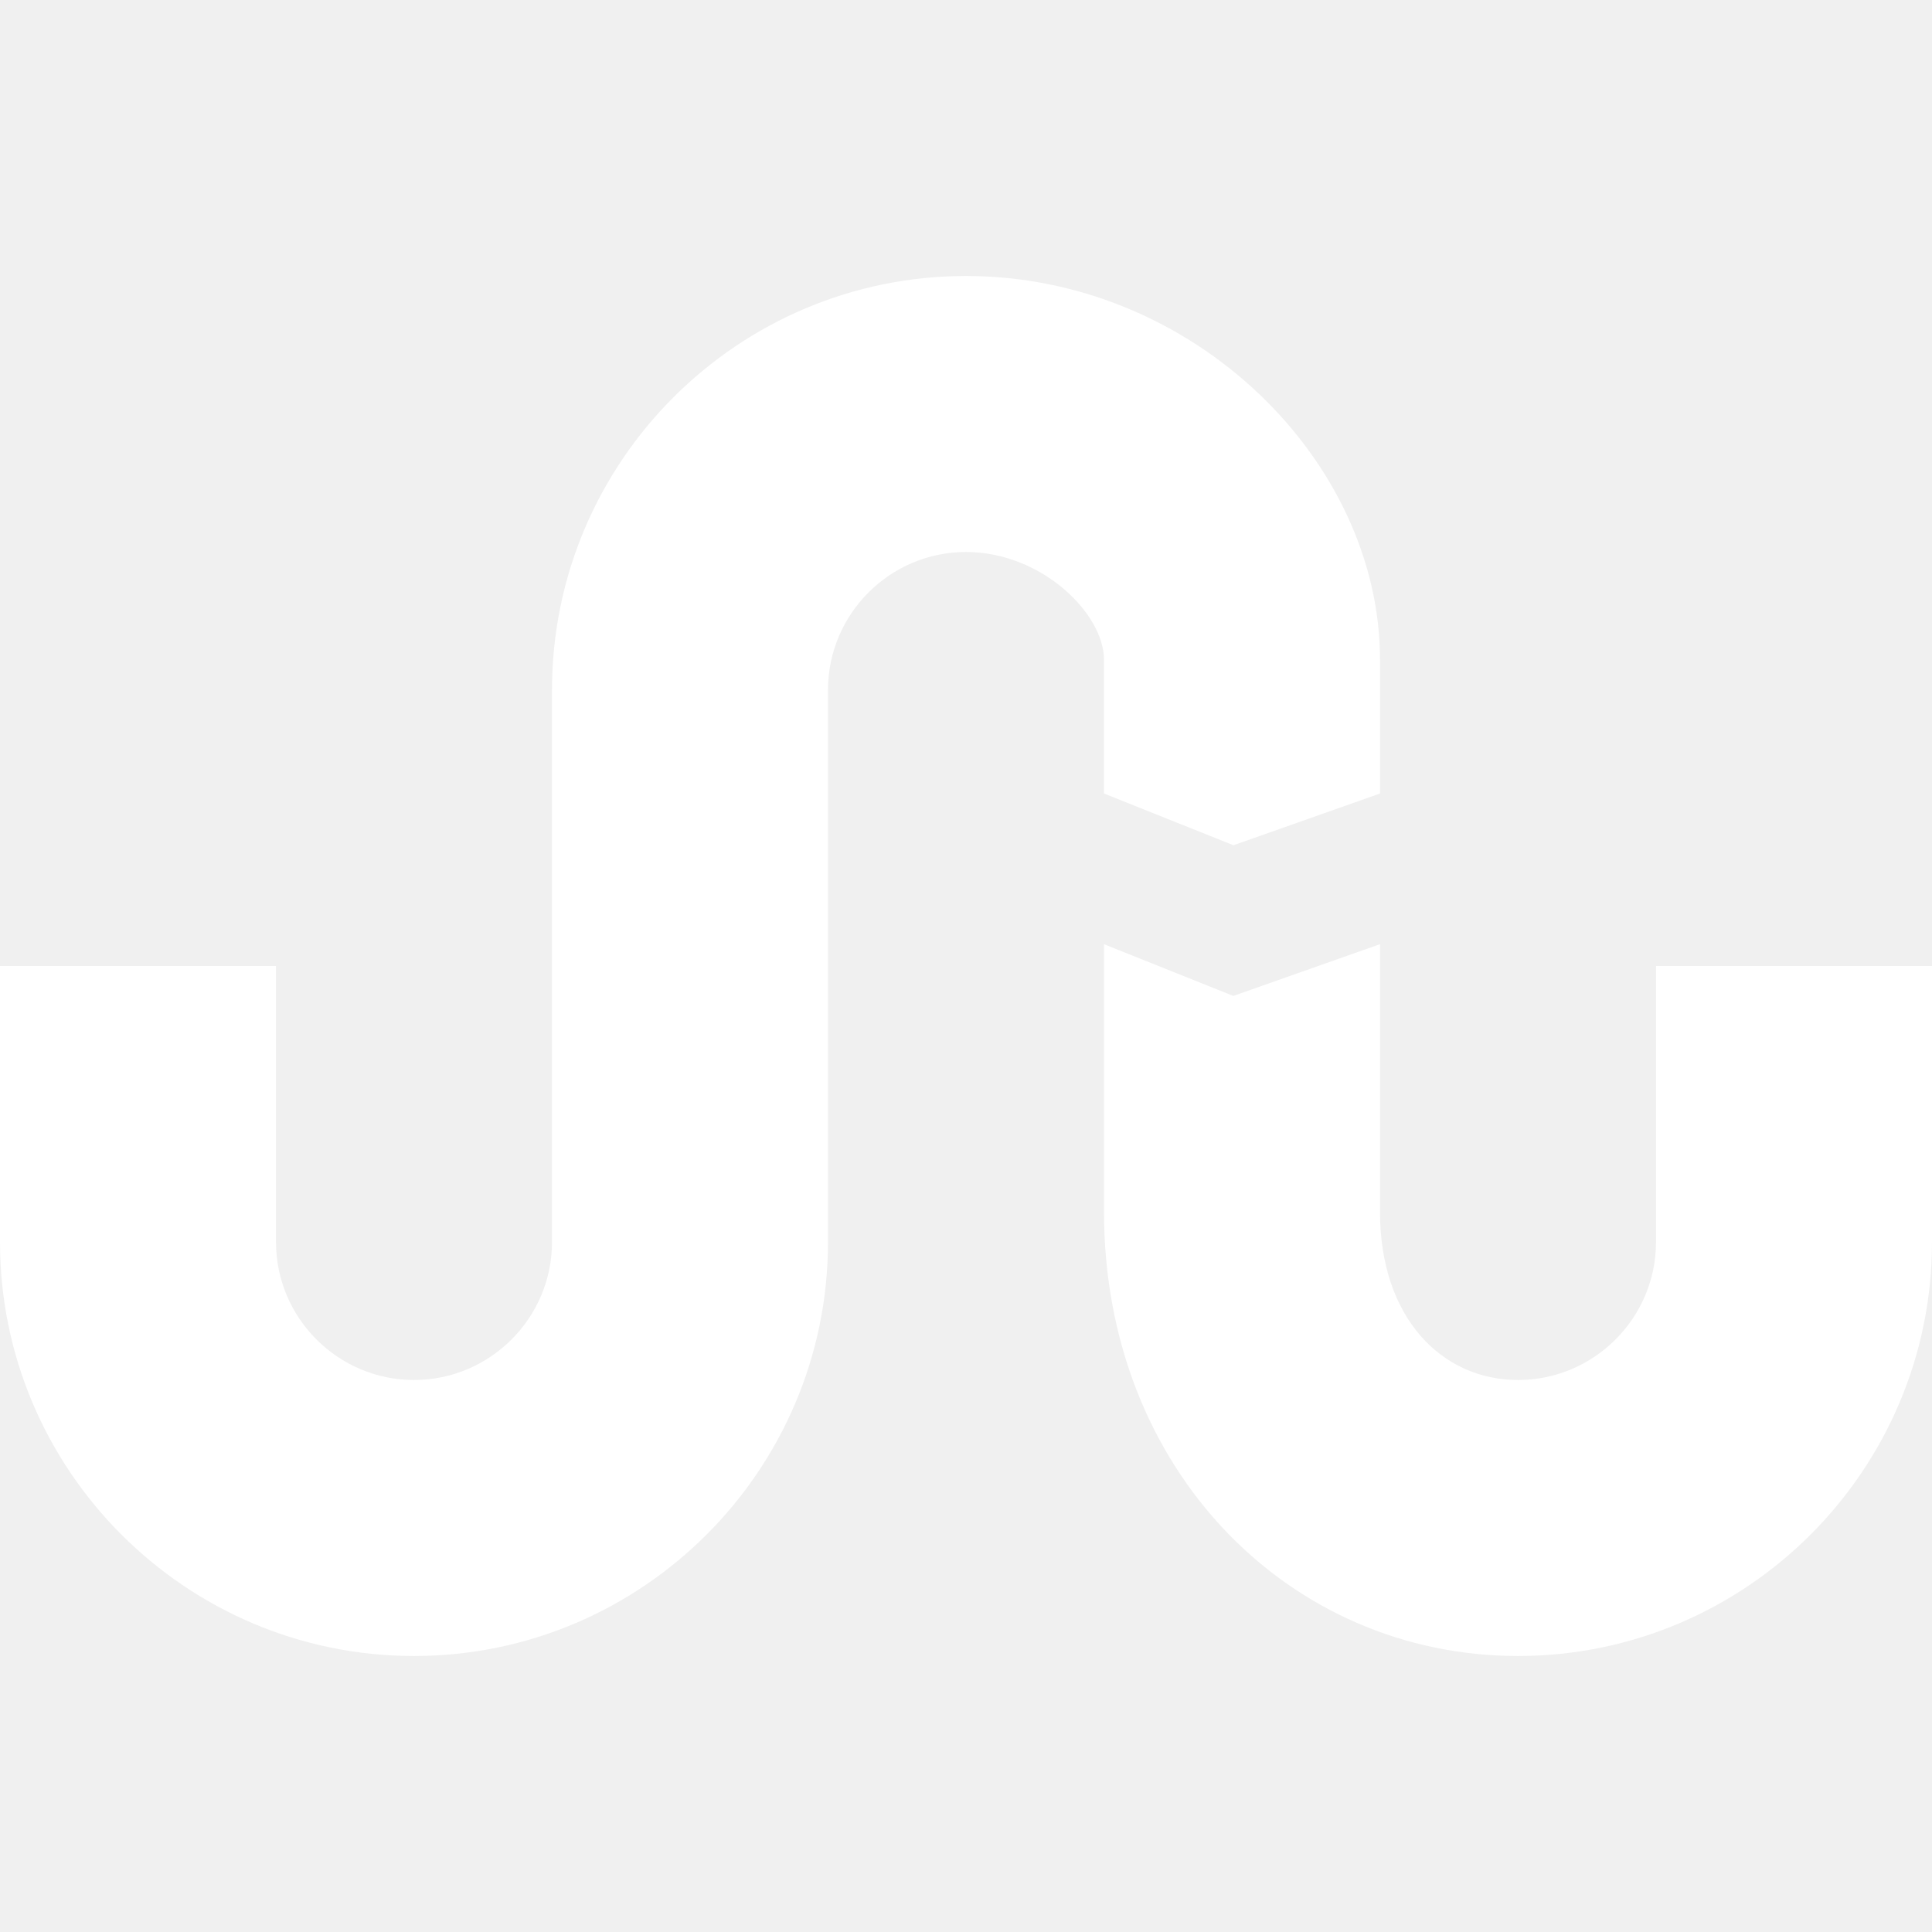
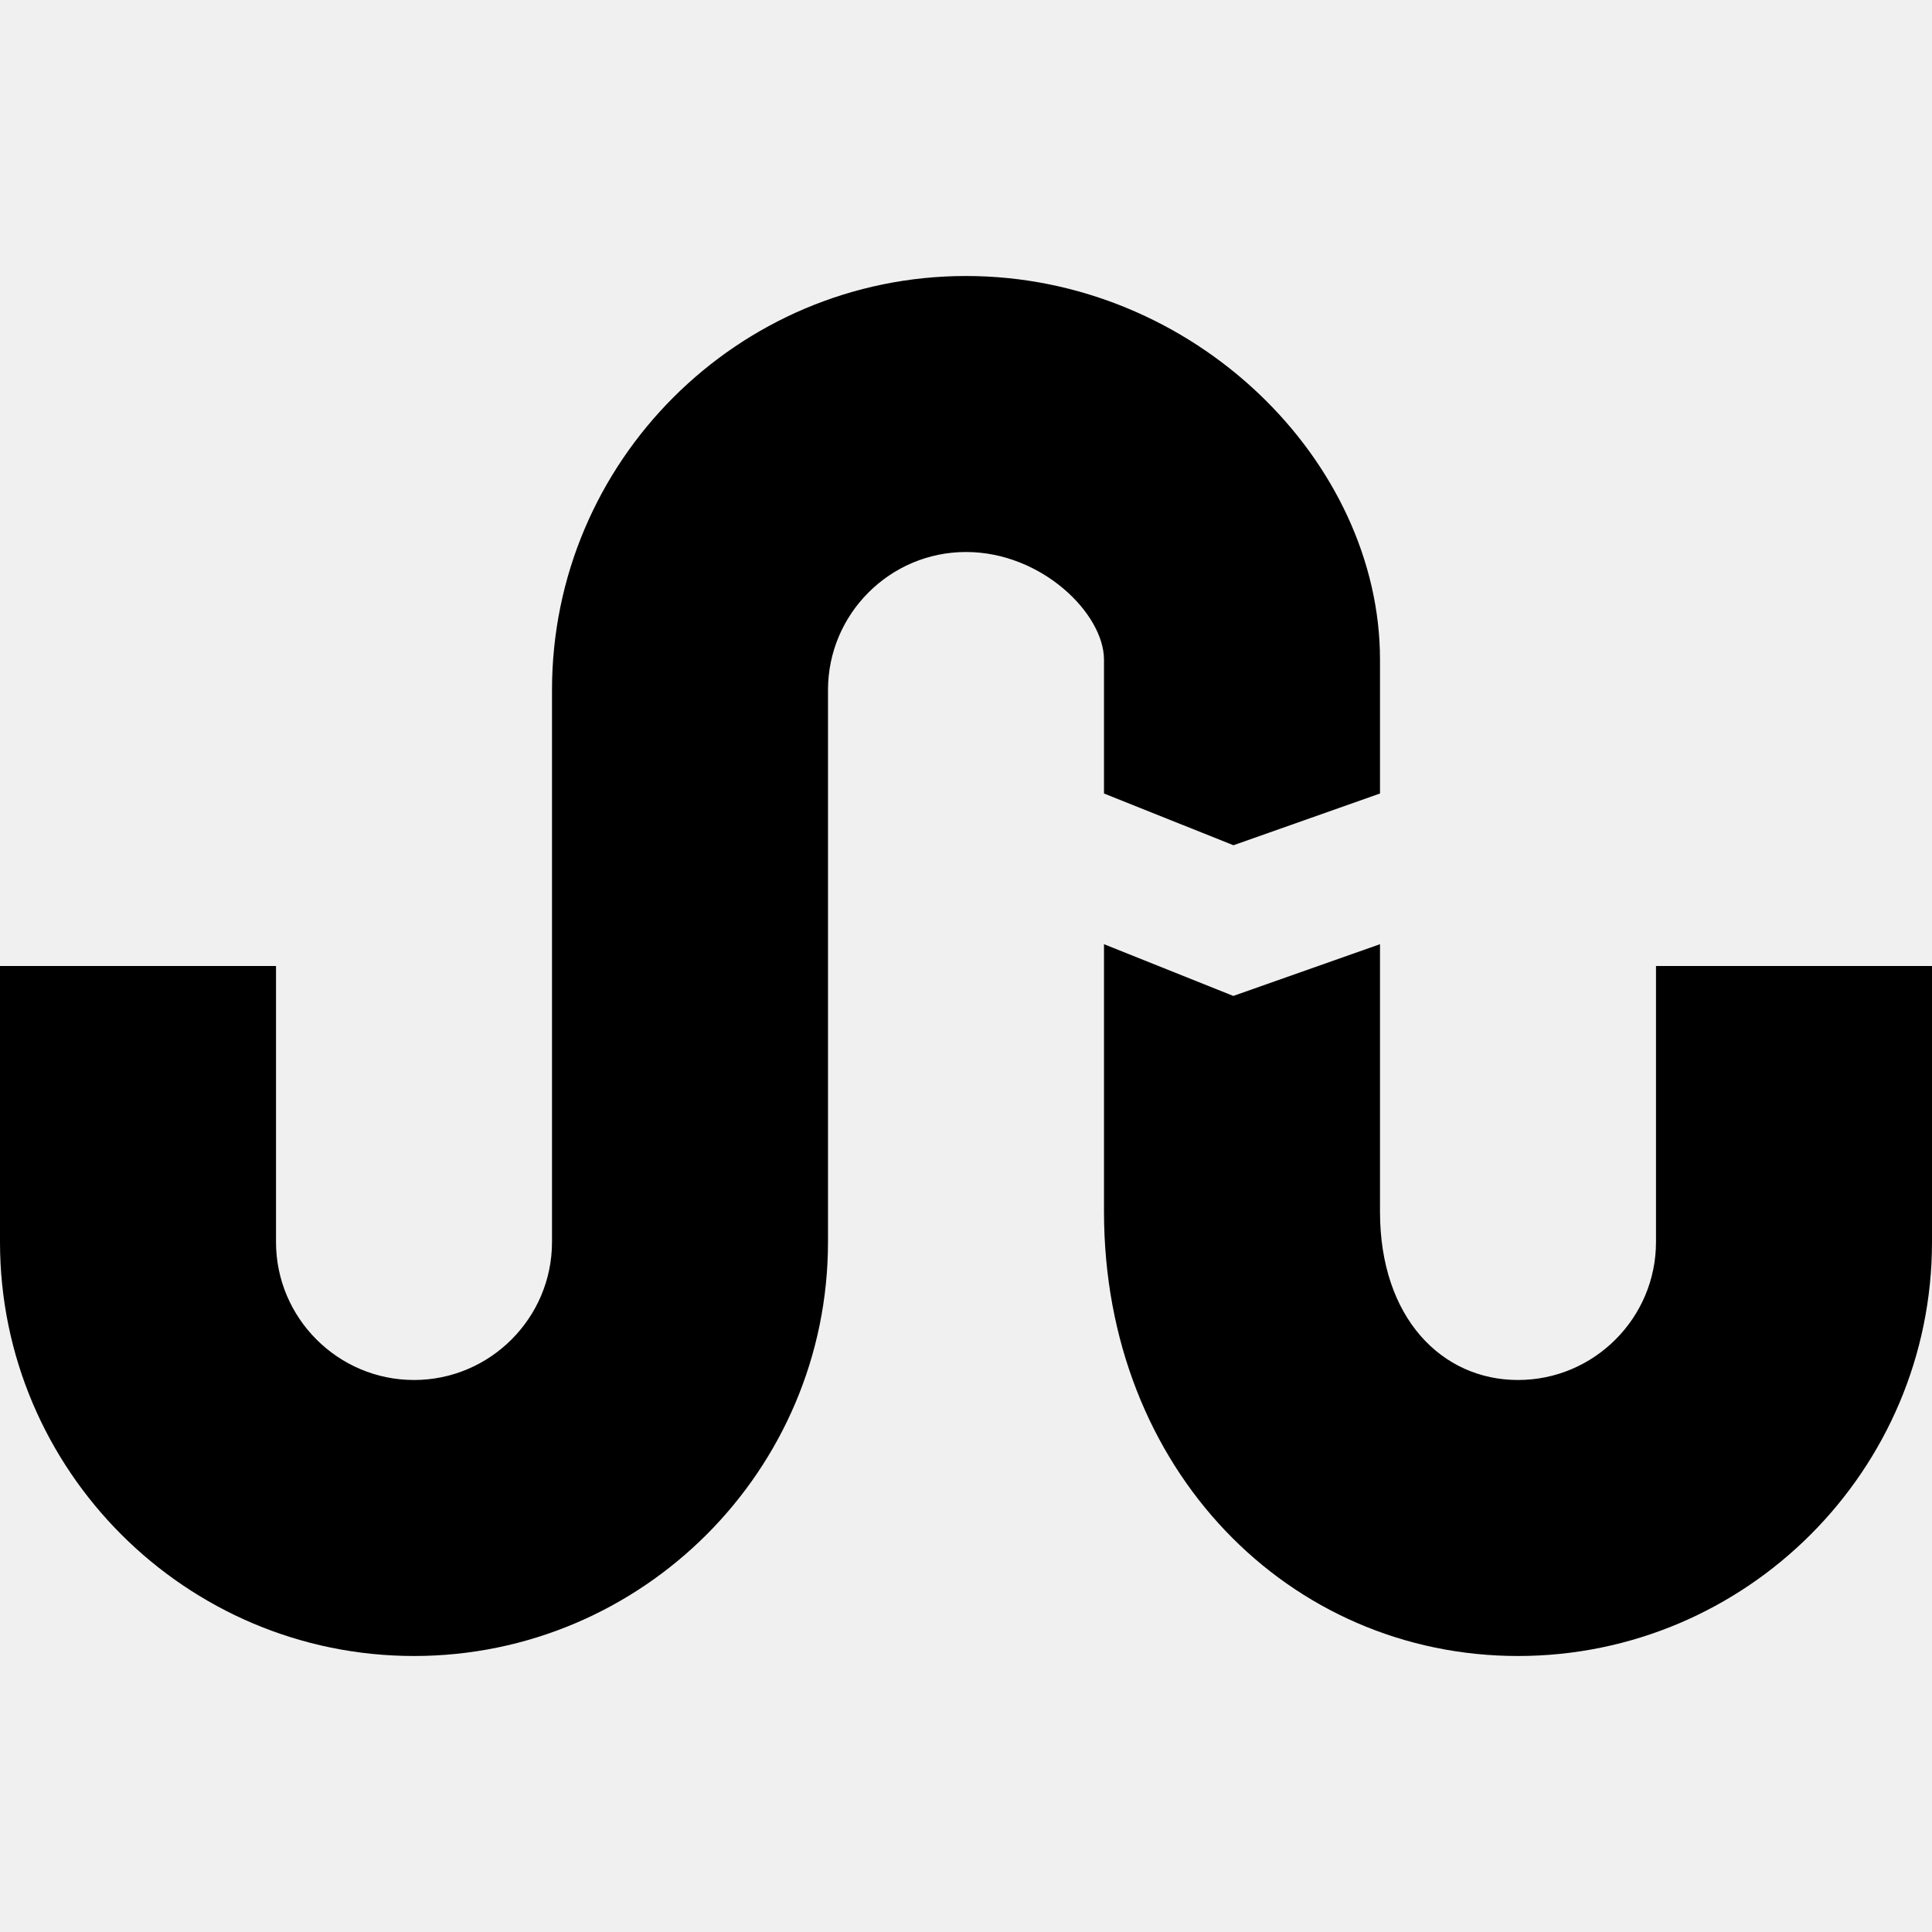
<svg xmlns="http://www.w3.org/2000/svg" version="1.1" id="Capa_1" x="0px" y="0px" viewBox="0 0 444.955 444.955" style="enable-background:new 0 0 444.955 444.955;" xml:space="preserve" width="512px" height="512px">
  <g>
    <g>
      <g>
        <g>
-           <path d="M381.39,222.477v63.565c0,17.512-14.27,31.782-31.782,31.782      c-17.512,0-31.783-14.27-31.783-38.743v-61.626l-33.785,11.918l-29.78-11.918v61.594c0,59.56,42.779,102.34,95.347,102.34      s95.347-42.779,95.347-95.347v-63.565H381.39z" fill="#FFFFFF" />
-           <path d="M254.26,182.749l29.812,11.918l33.753-11.918V151.92c0-45.64-42.779-88.355-95.347-88.355      s-95.347,42.747-95.347,95.347v127.13c0,17.512-14.27,31.782-31.782,31.782s-31.782-14.27-31.782-31.782v-63.565H0v63.565      c0,52.568,42.779,95.347,95.347,95.347s95.347-42.779,95.347-95.347v-127.13c0-17.512,14.27-31.782,31.782-31.782      c17.48,0,31.782,14.239,31.782,24.79V182.749z" fill="#FFFFFF" />
+           <path d="M381.39,222.477v63.565c0,17.512-14.27,31.782-31.782,31.782      c-17.512,0-31.783-14.27-31.783-38.743v-61.626l-33.785,11.918l-29.78-11.918v61.594c0,59.56,42.779,102.34,95.347,102.34      s95.347-42.779,95.347-95.347v-63.565H381.39z" />
+           <path d="M254.26,182.749l29.812,11.918l33.753-11.918V151.92c0-45.64-42.779-88.355-95.347-88.355      s-95.347,42.747-95.347,95.347v127.13c0,17.512-14.27,31.782-31.782,31.782s-31.782-14.27-31.782-31.782v-63.565H0v63.565      c0,52.568,42.779,95.347,95.347,95.347s95.347-42.779,95.347-95.347v-127.13c0-17.512,14.27-31.782,31.782-31.782      c17.48,0,31.782,14.239,31.782,24.79V182.749z" />
        </g>
      </g>
    </g>
  </g>
  <g>
</g>
  <g>
</g>
  <g>
</g>
  <g>
</g>
  <g>
</g>
  <g>
</g>
  <g>
</g>
  <g>
</g>
  <g>
</g>
  <g>
</g>
  <g>
</g>
  <g>
</g>
  <g>
</g>
  <g>
</g>
  <g>
</g>
</svg>
